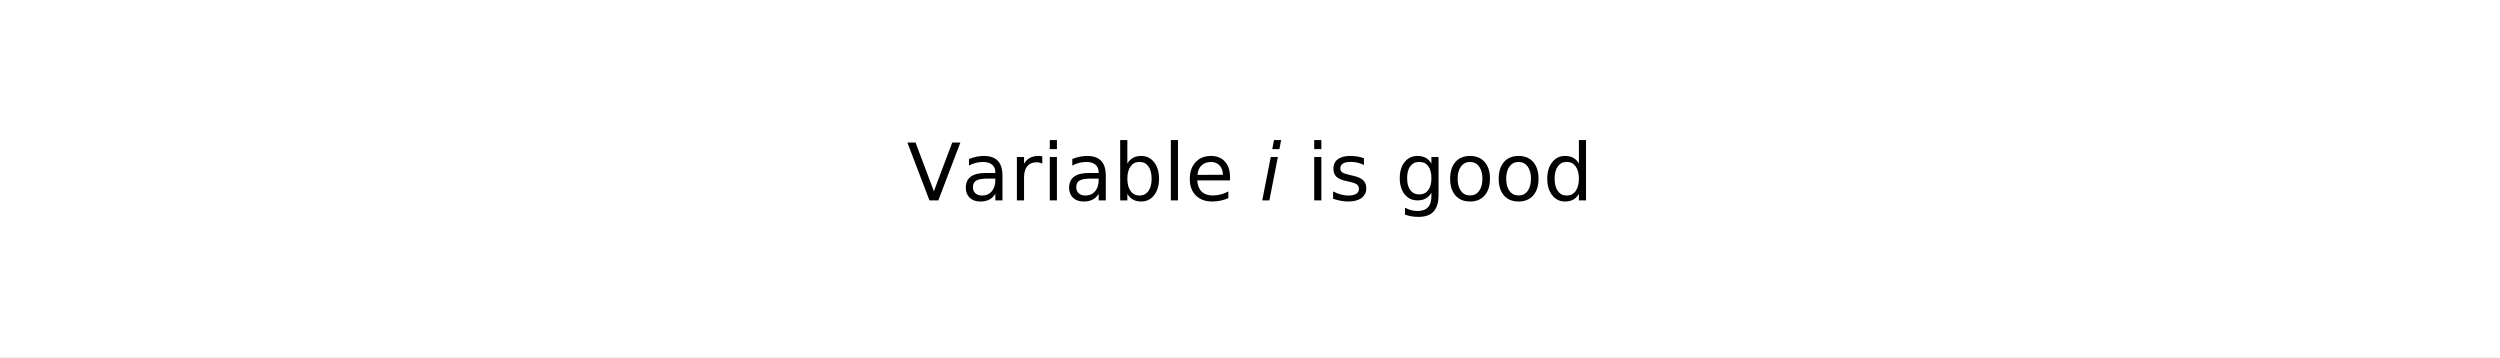
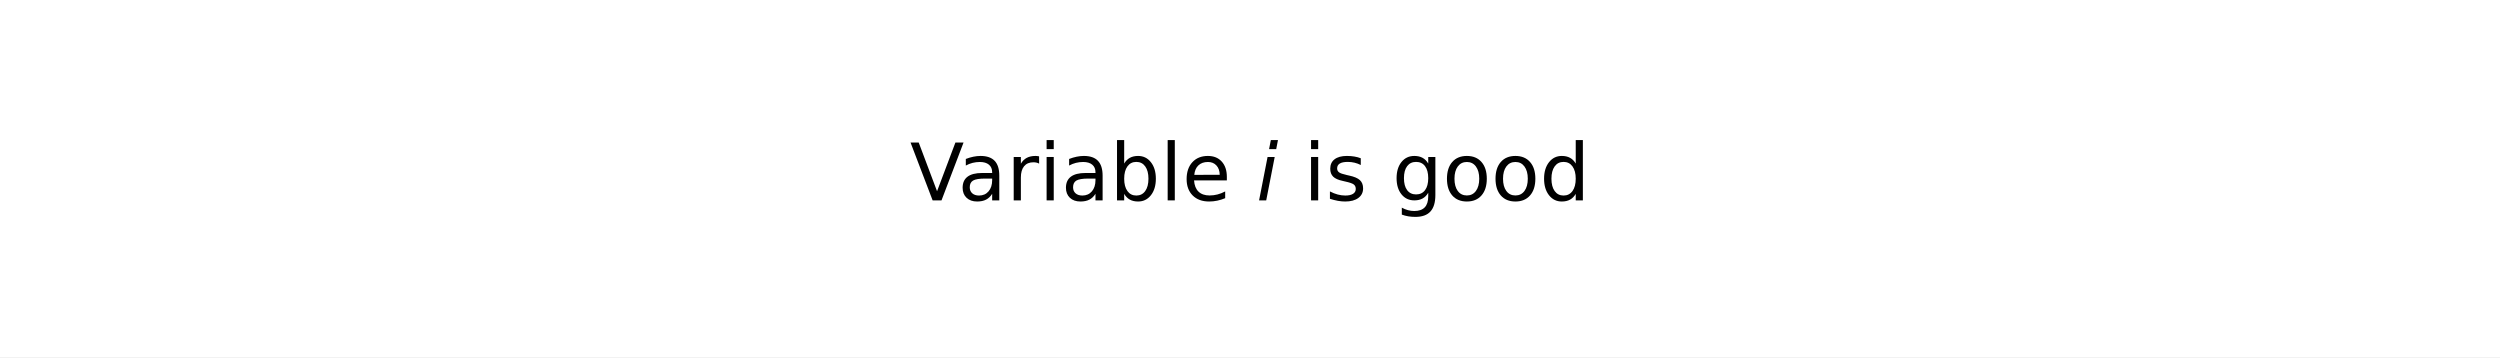
- <svg xmlns="http://www.w3.org/2000/svg" xmlns:xlink="http://www.w3.org/1999/xlink" height="54pt" version="1.1" viewBox="0 0 378 54" width="378pt">
+ <svg xmlns="http://www.w3.org/2000/svg" xmlns:xlink="http://www.w3.org/1999/xlink" width="378pt" height="54pt" viewBox="0 0 378 54" version="1.1">
  <defs>
-     <style type="text/css">
- *{stroke-linecap:butt;stroke-linejoin:round;}
-   </style>
+     <style type="text/css">*{stroke-linejoin: round; stroke-linecap: butt}</style>
  </defs>
  <g id="figure_1">
    <g id="patch_1">
-       <path d="M 0 54  L 378 54  L 378 0  L 0 0  z " style="fill:#ffffff;" />
+       <path d="M 0 54  L 378 54  L 378 0  L 0 0  z " style="fill: #ffffff" />
    </g>
    <g id="text_1">
-       <defs>
-         <path d="M 9.422 75.984  L 18.406 75.984  L 18.406 0  L 9.422 0  z " id="DejaVuSans-6c" />
-         <path d="M 45.406 27.984  Q 45.406 37.75 41.375 43.109  Q 37.359 48.484 30.078 48.484  Q 22.859 48.484 18.828 43.109  Q 14.797 37.75 14.797 27.984  Q 14.797 18.266 18.828 12.891  Q 22.859 7.516 30.078 7.516  Q 37.359 7.516 41.375 12.891  Q 45.406 18.266 45.406 27.984  M 54.391 6.781  Q 54.391 -7.172 48.188 -13.984  Q 42 -20.797 29.203 -20.797  Q 24.469 -20.797 20.266 -20.094  Q 16.062 -19.391 12.109 -17.922  L 12.109 -9.188  Q 16.062 -11.328 19.922 -12.344  Q 23.781 -13.375 27.781 -13.375  Q 36.625 -13.375 41.016 -8.766  Q 45.406 -4.156 45.406 5.172  L 45.406 9.625  Q 42.625 4.781 38.281 2.391  Q 33.938 0 27.875 0  Q 17.828 0 11.672 7.656  Q 5.516 15.328 5.516 27.984  Q 5.516 40.672 11.672 48.328  Q 17.828 56 27.875 56  Q 33.938 56 38.281 53.609  Q 42.625 51.219 45.406 46.391  L 45.406 54.688  L 54.391 54.688  z " id="DejaVuSans-67" />
-         <path d="M 44.281 53.078  L 44.281 44.578  Q 40.484 46.531 36.375 47.5  Q 32.281 48.484 27.875 48.484  Q 21.188 48.484 17.844 46.438  Q 14.5 44.391 14.5 40.281  Q 14.5 37.156 16.891 35.375  Q 19.281 33.594 26.516 31.984  L 29.594 31.297  Q 39.156 29.25 43.188 25.516  Q 47.219 21.781 47.219 15.094  Q 47.219 7.469 41.188 3.016  Q 35.156 -1.422 24.609 -1.422  Q 20.219 -1.422 15.453 -0.562  Q 10.688 0.297 5.422 2  L 5.422 11.281  Q 10.406 8.688 15.234 7.391  Q 20.062 6.109 24.812 6.109  Q 31.156 6.109 34.562 8.281  Q 37.984 10.453 37.984 14.406  Q 37.984 18.062 35.516 20.016  Q 33.062 21.969 24.703 23.781  L 21.578 24.516  Q 13.234 26.266 9.516 29.906  Q 5.812 33.547 5.812 39.891  Q 5.812 47.609 11.281 51.797  Q 16.75 56 26.812 56  Q 31.781 56 36.172 55.266  Q 40.578 54.547 44.281 53.078  " id="DejaVuSans-73" />
-         <path d="M 48.688 27.297  Q 48.688 37.203 44.609 42.844  Q 40.531 48.484 33.406 48.484  Q 26.266 48.484 22.188 42.844  Q 18.109 37.203 18.109 27.297  Q 18.109 17.391 22.188 11.75  Q 26.266 6.109 33.406 6.109  Q 40.531 6.109 44.609 11.75  Q 48.688 17.391 48.688 27.297  M 18.109 46.391  Q 20.953 51.266 25.266 53.625  Q 29.594 56 35.594 56  Q 45.562 56 51.781 48.094  Q 58.016 40.188 58.016 27.297  Q 58.016 14.406 51.781 6.484  Q 45.562 -1.422 35.594 -1.422  Q 29.594 -1.422 25.266 0.953  Q 20.953 3.328 18.109 8.203  L 18.109 0  L 9.078 0  L 9.078 75.984  L 18.109 75.984  z " id="DejaVuSans-62" />
-         <path d="M 28.609 0  L 0.781 72.906  L 11.078 72.906  L 34.188 11.531  L 57.328 72.906  L 67.578 72.906  L 39.797 0  z " id="DejaVuSans-56" />
-         <path d="M 30.609 48.391  Q 23.391 48.391 19.188 42.75  Q 14.984 37.109 14.984 27.297  Q 14.984 17.484 19.156 11.844  Q 23.344 6.203 30.609 6.203  Q 37.797 6.203 41.984 11.859  Q 46.188 17.531 46.188 27.297  Q 46.188 37.016 41.984 42.703  Q 37.797 48.391 30.609 48.391  M 30.609 56  Q 42.328 56 49.016 48.375  Q 55.719 40.766 55.719 27.297  Q 55.719 13.875 49.016 6.219  Q 42.328 -1.422 30.609 -1.422  Q 18.844 -1.422 12.172 6.219  Q 5.516 13.875 5.516 27.297  Q 5.516 40.766 12.172 48.375  Q 18.844 56 30.609 56  " id="DejaVuSans-6f" />
-         <path d="M 9.422 54.688  L 18.406 54.688  L 18.406 0  L 9.422 0  z M 9.422 75.984  L 18.406 75.984  L 18.406 64.594  L 9.422 64.594  z " id="DejaVuSans-69" />
-         <path id="DejaVuSans-20" />
-         <path d="M 41.109 46.297  Q 39.594 47.172 37.812 47.578  Q 36.031 48 33.891 48  Q 26.266 48 22.188 43.047  Q 18.109 38.094 18.109 28.812  L 18.109 0  L 9.078 0  L 9.078 54.688  L 18.109 54.688  L 18.109 46.188  Q 20.953 51.172 25.484 53.578  Q 30.031 56 36.531 56  Q 37.453 56 38.578 55.875  Q 39.703 55.766 41.062 55.516  z " id="DejaVuSans-72" />
-         <path d="M 56.203 29.594  L 56.203 25.203  L 14.891 25.203  Q 15.484 15.922 20.484 11.062  Q 25.484 6.203 34.422 6.203  Q 39.594 6.203 44.453 7.469  Q 49.312 8.734 54.109 11.281  L 54.109 2.781  Q 49.266 0.734 44.188 -0.344  Q 39.109 -1.422 33.891 -1.422  Q 20.797 -1.422 13.156 6.188  Q 5.516 13.812 5.516 26.812  Q 5.516 40.234 12.766 48.109  Q 20.016 56 32.328 56  Q 43.359 56 49.781 48.891  Q 56.203 41.797 56.203 29.594  M 47.219 32.234  Q 47.125 39.594 43.094 43.984  Q 39.062 48.391 32.422 48.391  Q 24.906 48.391 20.391 44.141  Q 15.875 39.891 15.188 32.172  z " id="DejaVuSans-65" />
-         <path d="M 34.281 27.484  Q 23.391 27.484 19.188 25  Q 14.984 22.516 14.984 16.5  Q 14.984 11.719 18.141 8.906  Q 21.297 6.109 26.703 6.109  Q 34.188 6.109 38.703 11.406  Q 43.219 16.703 43.219 25.484  L 43.219 27.484  z M 52.203 31.203  L 52.203 0  L 43.219 0  L 43.219 8.297  Q 40.141 3.328 35.547 0.953  Q 30.953 -1.422 24.312 -1.422  Q 15.922 -1.422 10.953 3.297  Q 6 8.016 6 15.922  Q 6 25.141 12.172 29.828  Q 18.359 34.516 30.609 34.516  L 43.219 34.516  L 43.219 35.406  Q 43.219 41.609 39.141 45  Q 35.062 48.391 27.688 48.391  Q 23 48.391 18.547 47.266  Q 14.109 46.141 10.016 43.891  L 10.016 52.203  Q 14.938 54.109 19.578 55.047  Q 24.219 56 28.609 56  Q 40.484 56 46.344 49.844  Q 52.203 43.703 52.203 31.203  " id="DejaVuSans-61" />
-         <path d="M 18.312 75.984  L 27.297 75.984  L 25.094 64.594  L 16.109 64.594  z M 14.203 54.688  L 23.188 54.688  L 12.5 0  L 3.516 0  z " id="DejaVuSans-Oblique-69" />
-         <path d="M 45.406 46.391  L 45.406 75.984  L 54.391 75.984  L 54.391 0  L 45.406 0  L 45.406 8.203  Q 42.578 3.328 38.25 0.953  Q 33.938 -1.422 27.875 -1.422  Q 17.969 -1.422 11.734 6.484  Q 5.516 14.406 5.516 27.297  Q 5.516 40.188 11.734 48.094  Q 17.969 56 27.875 56  Q 33.938 56 38.25 53.625  Q 42.578 51.266 45.406 46.391  M 14.797 27.297  Q 14.797 17.391 18.875 11.75  Q 22.953 6.109 30.078 6.109  Q 37.203 6.109 41.297 11.75  Q 45.406 17.391 45.406 27.297  Q 45.406 37.203 41.297 42.844  Q 37.203 48.484 30.078 48.484  Q 22.953 48.484 18.875 42.844  Q 14.797 37.203 14.797 27.297  " id="DejaVuSans-64" />
-       </defs>
-       <g transform="translate(137.1 30.3)scale(0.12 -0.12)">
-         <use transform="translate(0 0.015625)" xlink:href="#DejaVuSans-56" />
-         <use transform="translate(68.4082 0.015625)" xlink:href="#DejaVuSans-61" />
-         <use transform="translate(129.6875 0.015625)" xlink:href="#DejaVuSans-72" />
-         <use transform="translate(170.8008 0.015625)" xlink:href="#DejaVuSans-69" />
-         <use transform="translate(198.584 0.015625)" xlink:href="#DejaVuSans-61" />
-         <use transform="translate(259.8633 0.015625)" xlink:href="#DejaVuSans-62" />
-         <use transform="translate(323.3398 0.015625)" xlink:href="#DejaVuSans-6c" />
-         <use transform="translate(351.123 0.015625)" xlink:href="#DejaVuSans-65" />
-         <use transform="translate(412.6465 0.015625)" xlink:href="#DejaVuSans-20" />
-         <use transform="translate(444.4336 0.015625)" xlink:href="#DejaVuSans-Oblique-69" />
-         <use transform="translate(472.2168 0.015625)" xlink:href="#DejaVuSans-20" />
-         <use transform="translate(504.0039 0.015625)" xlink:href="#DejaVuSans-69" />
-         <use transform="translate(531.7871 0.015625)" xlink:href="#DejaVuSans-73" />
-         <use transform="translate(583.8867 0.015625)" xlink:href="#DejaVuSans-20" />
-         <use transform="translate(615.6738 0.015625)" xlink:href="#DejaVuSans-67" />
-         <use transform="translate(679.1504 0.015625)" xlink:href="#DejaVuSans-6f" />
-         <use transform="translate(740.332 0.015625)" xlink:href="#DejaVuSans-6f" />
-         <use transform="translate(801.5137 0.015625)" xlink:href="#DejaVuSans-64" />
+       <g transform="translate(137.58 30.3) scale(0.12 -0.12)">
+         <defs>
+           <path id="DejaVuSans-56" d="M 1831 0  L 50 4666  L 709 4666  L 2188 738  L 3669 4666  L 4325 4666  L 2547 0  L 1831 0  z " transform="scale(0.015625)" />
+           <path id="DejaVuSans-61" d="M 2194 1759  Q 1497 1759 1228 1600  Q 959 1441 959 1056  Q 959 750 1161 570  Q 1363 391 1709 391  Q 2188 391 2477 730  Q 2766 1069 2766 1631  L 2766 1759  L 2194 1759  z M 3341 1997  L 3341 0  L 2766 0  L 2766 531  Q 2569 213 2275 61  Q 1981 -91 1556 -91  Q 1019 -91 701 211  Q 384 513 384 1019  Q 384 1609 779 1909  Q 1175 2209 1959 2209  L 2766 2209  L 2766 2266  Q 2766 2663 2505 2880  Q 2244 3097 1772 3097  Q 1472 3097 1187 3025  Q 903 2953 641 2809  L 641 3341  Q 956 3463 1253 3523  Q 1550 3584 1831 3584  Q 2591 3584 2966 3190  Q 3341 2797 3341 1997  z " transform="scale(0.015625)" />
+           <path id="DejaVuSans-72" d="M 2631 2963  Q 2534 3019 2420 3045  Q 2306 3072 2169 3072  Q 1681 3072 1420 2755  Q 1159 2438 1159 1844  L 1159 0  L 581 0  L 581 3500  L 1159 3500  L 1159 2956  Q 1341 3275 1631 3429  Q 1922 3584 2338 3584  Q 2397 3584 2469 3576  Q 2541 3569 2628 3553  L 2631 2963  z " transform="scale(0.015625)" />
+           <path id="DejaVuSans-69" d="M 603 3500  L 1178 3500  L 1178 0  L 603 0  L 603 3500  z M 603 4863  L 1178 4863  L 1178 4134  L 603 4134  L 603 4863  z " transform="scale(0.015625)" />
+           <path id="DejaVuSans-62" d="M 3116 1747  Q 3116 2381 2855 2742  Q 2594 3103 2138 3103  Q 1681 3103 1420 2742  Q 1159 2381 1159 1747  Q 1159 1113 1420 752  Q 1681 391 2138 391  Q 2594 391 2855 752  Q 3116 1113 3116 1747  z M 1159 2969  Q 1341 3281 1617 3432  Q 1894 3584 2278 3584  Q 2916 3584 3314 3078  Q 3713 2572 3713 1747  Q 3713 922 3314 415  Q 2916 -91 2278 -91  Q 1894 -91 1617 61  Q 1341 213 1159 525  L 1159 0  L 581 0  L 581 4863  L 1159 4863  L 1159 2969  z " transform="scale(0.015625)" />
+           <path id="DejaVuSans-6c" d="M 603 4863  L 1178 4863  L 1178 0  L 603 0  L 603 4863  z " transform="scale(0.015625)" />
+           <path id="DejaVuSans-65" d="M 3597 1894  L 3597 1613  L 953 1613  Q 991 1019 1311 708  Q 1631 397 2203 397  Q 2534 397 2845 478  Q 3156 559 3463 722  L 3463 178  Q 3153 47 2828 -22  Q 2503 -91 2169 -91  Q 1331 -91 842 396  Q 353 884 353 1716  Q 353 2575 817 3079  Q 1281 3584 2069 3584  Q 2775 3584 3186 3129  Q 3597 2675 3597 1894  z M 3022 2063  Q 3016 2534 2758 2815  Q 2500 3097 2075 3097  Q 1594 3097 1305 2825  Q 1016 2553 972 2059  L 3022 2063  z " transform="scale(0.015625)" />
+           <path id="DejaVuSans-20" transform="scale(0.015625)" />
+           <path id="DejaVuSans-Oblique-69" d="M 1172 4863  L 1747 4863  L 1606 4134  L 1031 4134  L 1172 4863  z M 909 3500  L 1484 3500  L 800 0  L 225 0  L 909 3500  z " transform="scale(0.015625)" />
+           <path id="DejaVuSans-73" d="M 2834 3397  L 2834 2853  Q 2591 2978 2328 3040  Q 2066 3103 1784 3103  Q 1356 3103 1142 2972  Q 928 2841 928 2578  Q 928 2378 1081 2264  Q 1234 2150 1697 2047  L 1894 2003  Q 2506 1872 2764 1633  Q 3022 1394 3022 966  Q 3022 478 2636 193  Q 2250 -91 1575 -91  Q 1294 -91 989 -36  Q 684 19 347 128  L 347 722  Q 666 556 975 473  Q 1284 391 1588 391  Q 1994 391 2212 530  Q 2431 669 2431 922  Q 2431 1156 2273 1281  Q 2116 1406 1581 1522  L 1381 1569  Q 847 1681 609 1914  Q 372 2147 372 2553  Q 372 3047 722 3315  Q 1072 3584 1716 3584  Q 2034 3584 2315 3537  Q 2597 3491 2834 3397  z " transform="scale(0.015625)" />
+           <path id="DejaVuSans-67" d="M 2906 1791  Q 2906 2416 2648 2759  Q 2391 3103 1925 3103  Q 1463 3103 1205 2759  Q 947 2416 947 1791  Q 947 1169 1205 825  Q 1463 481 1925 481  Q 2391 481 2648 825  Q 2906 1169 2906 1791  z M 3481 434  Q 3481 -459 3084 -895  Q 2688 -1331 1869 -1331  Q 1566 -1331 1297 -1286  Q 1028 -1241 775 -1147  L 775 -588  Q 1028 -725 1275 -790  Q 1522 -856 1778 -856  Q 2344 -856 2625 -561  Q 2906 -266 2906 331  L 2906 616  Q 2728 306 2450 153  Q 2172 0 1784 0  Q 1141 0 747 490  Q 353 981 353 1791  Q 353 2603 747 3093  Q 1141 3584 1784 3584  Q 2172 3584 2450 3431  Q 2728 3278 2906 2969  L 2906 3500  L 3481 3500  L 3481 434  z " transform="scale(0.015625)" />
+           <path id="DejaVuSans-6f" d="M 1959 3097  Q 1497 3097 1228 2736  Q 959 2375 959 1747  Q 959 1119 1226 758  Q 1494 397 1959 397  Q 2419 397 2687 759  Q 2956 1122 2956 1747  Q 2956 2369 2687 2733  Q 2419 3097 1959 3097  z M 1959 3584  Q 2709 3584 3137 3096  Q 3566 2609 3566 1747  Q 3566 888 3137 398  Q 2709 -91 1959 -91  Q 1206 -91 779 398  Q 353 888 353 1747  Q 353 2609 779 3096  Q 1206 3584 1959 3584  z " transform="scale(0.015625)" />
+           <path id="DejaVuSans-64" d="M 2906 2969  L 2906 4863  L 3481 4863  L 3481 0  L 2906 0  L 2906 525  Q 2725 213 2448 61  Q 2172 -91 1784 -91  Q 1150 -91 751 415  Q 353 922 353 1747  Q 353 2572 751 3078  Q 1150 3584 1784 3584  Q 2172 3584 2448 3432  Q 2725 3281 2906 2969  z M 947 1747  Q 947 1113 1208 752  Q 1469 391 1925 391  Q 2381 391 2643 752  Q 2906 1113 2906 1747  Q 2906 2381 2643 2742  Q 2381 3103 1925 3103  Q 1469 3103 1208 2742  Q 947 2381 947 1747  z " transform="scale(0.015625)" />
+         </defs>
+         <use xlink:href="#DejaVuSans-56" transform="translate(0 0.015625)" />
+         <use xlink:href="#DejaVuSans-61" transform="translate(60.4082 0.015625)" />
+         <use xlink:href="#DejaVuSans-72" transform="translate(121.6875 0.015625)" />
+         <use xlink:href="#DejaVuSans-69" transform="translate(162.8008 0.015625)" />
+         <use xlink:href="#DejaVuSans-61" transform="translate(190.584 0.015625)" />
+         <use xlink:href="#DejaVuSans-62" transform="translate(251.8633 0.015625)" />
+         <use xlink:href="#DejaVuSans-6c" transform="translate(315.3398 0.015625)" />
+         <use xlink:href="#DejaVuSans-65" transform="translate(343.123 0.015625)" />
+         <use xlink:href="#DejaVuSans-20" transform="translate(404.6465 0.015625)" />
+         <use xlink:href="#DejaVuSans-Oblique-69" transform="translate(436.4336 0.015625)" />
+         <use xlink:href="#DejaVuSans-20" transform="translate(464.2168 0.015625)" />
+         <use xlink:href="#DejaVuSans-69" transform="translate(496.0039 0.015625)" />
+         <use xlink:href="#DejaVuSans-73" transform="translate(523.7871 0.015625)" />
+         <use xlink:href="#DejaVuSans-20" transform="translate(575.8867 0.015625)" />
+         <use xlink:href="#DejaVuSans-67" transform="translate(607.6738 0.015625)" />
+         <use xlink:href="#DejaVuSans-6f" transform="translate(671.1504 0.015625)" />
+         <use xlink:href="#DejaVuSans-6f" transform="translate(732.332 0.015625)" />
+         <use xlink:href="#DejaVuSans-64" transform="translate(793.5137 0.015625)" />
      </g>
    </g>
  </g>
</svg>
